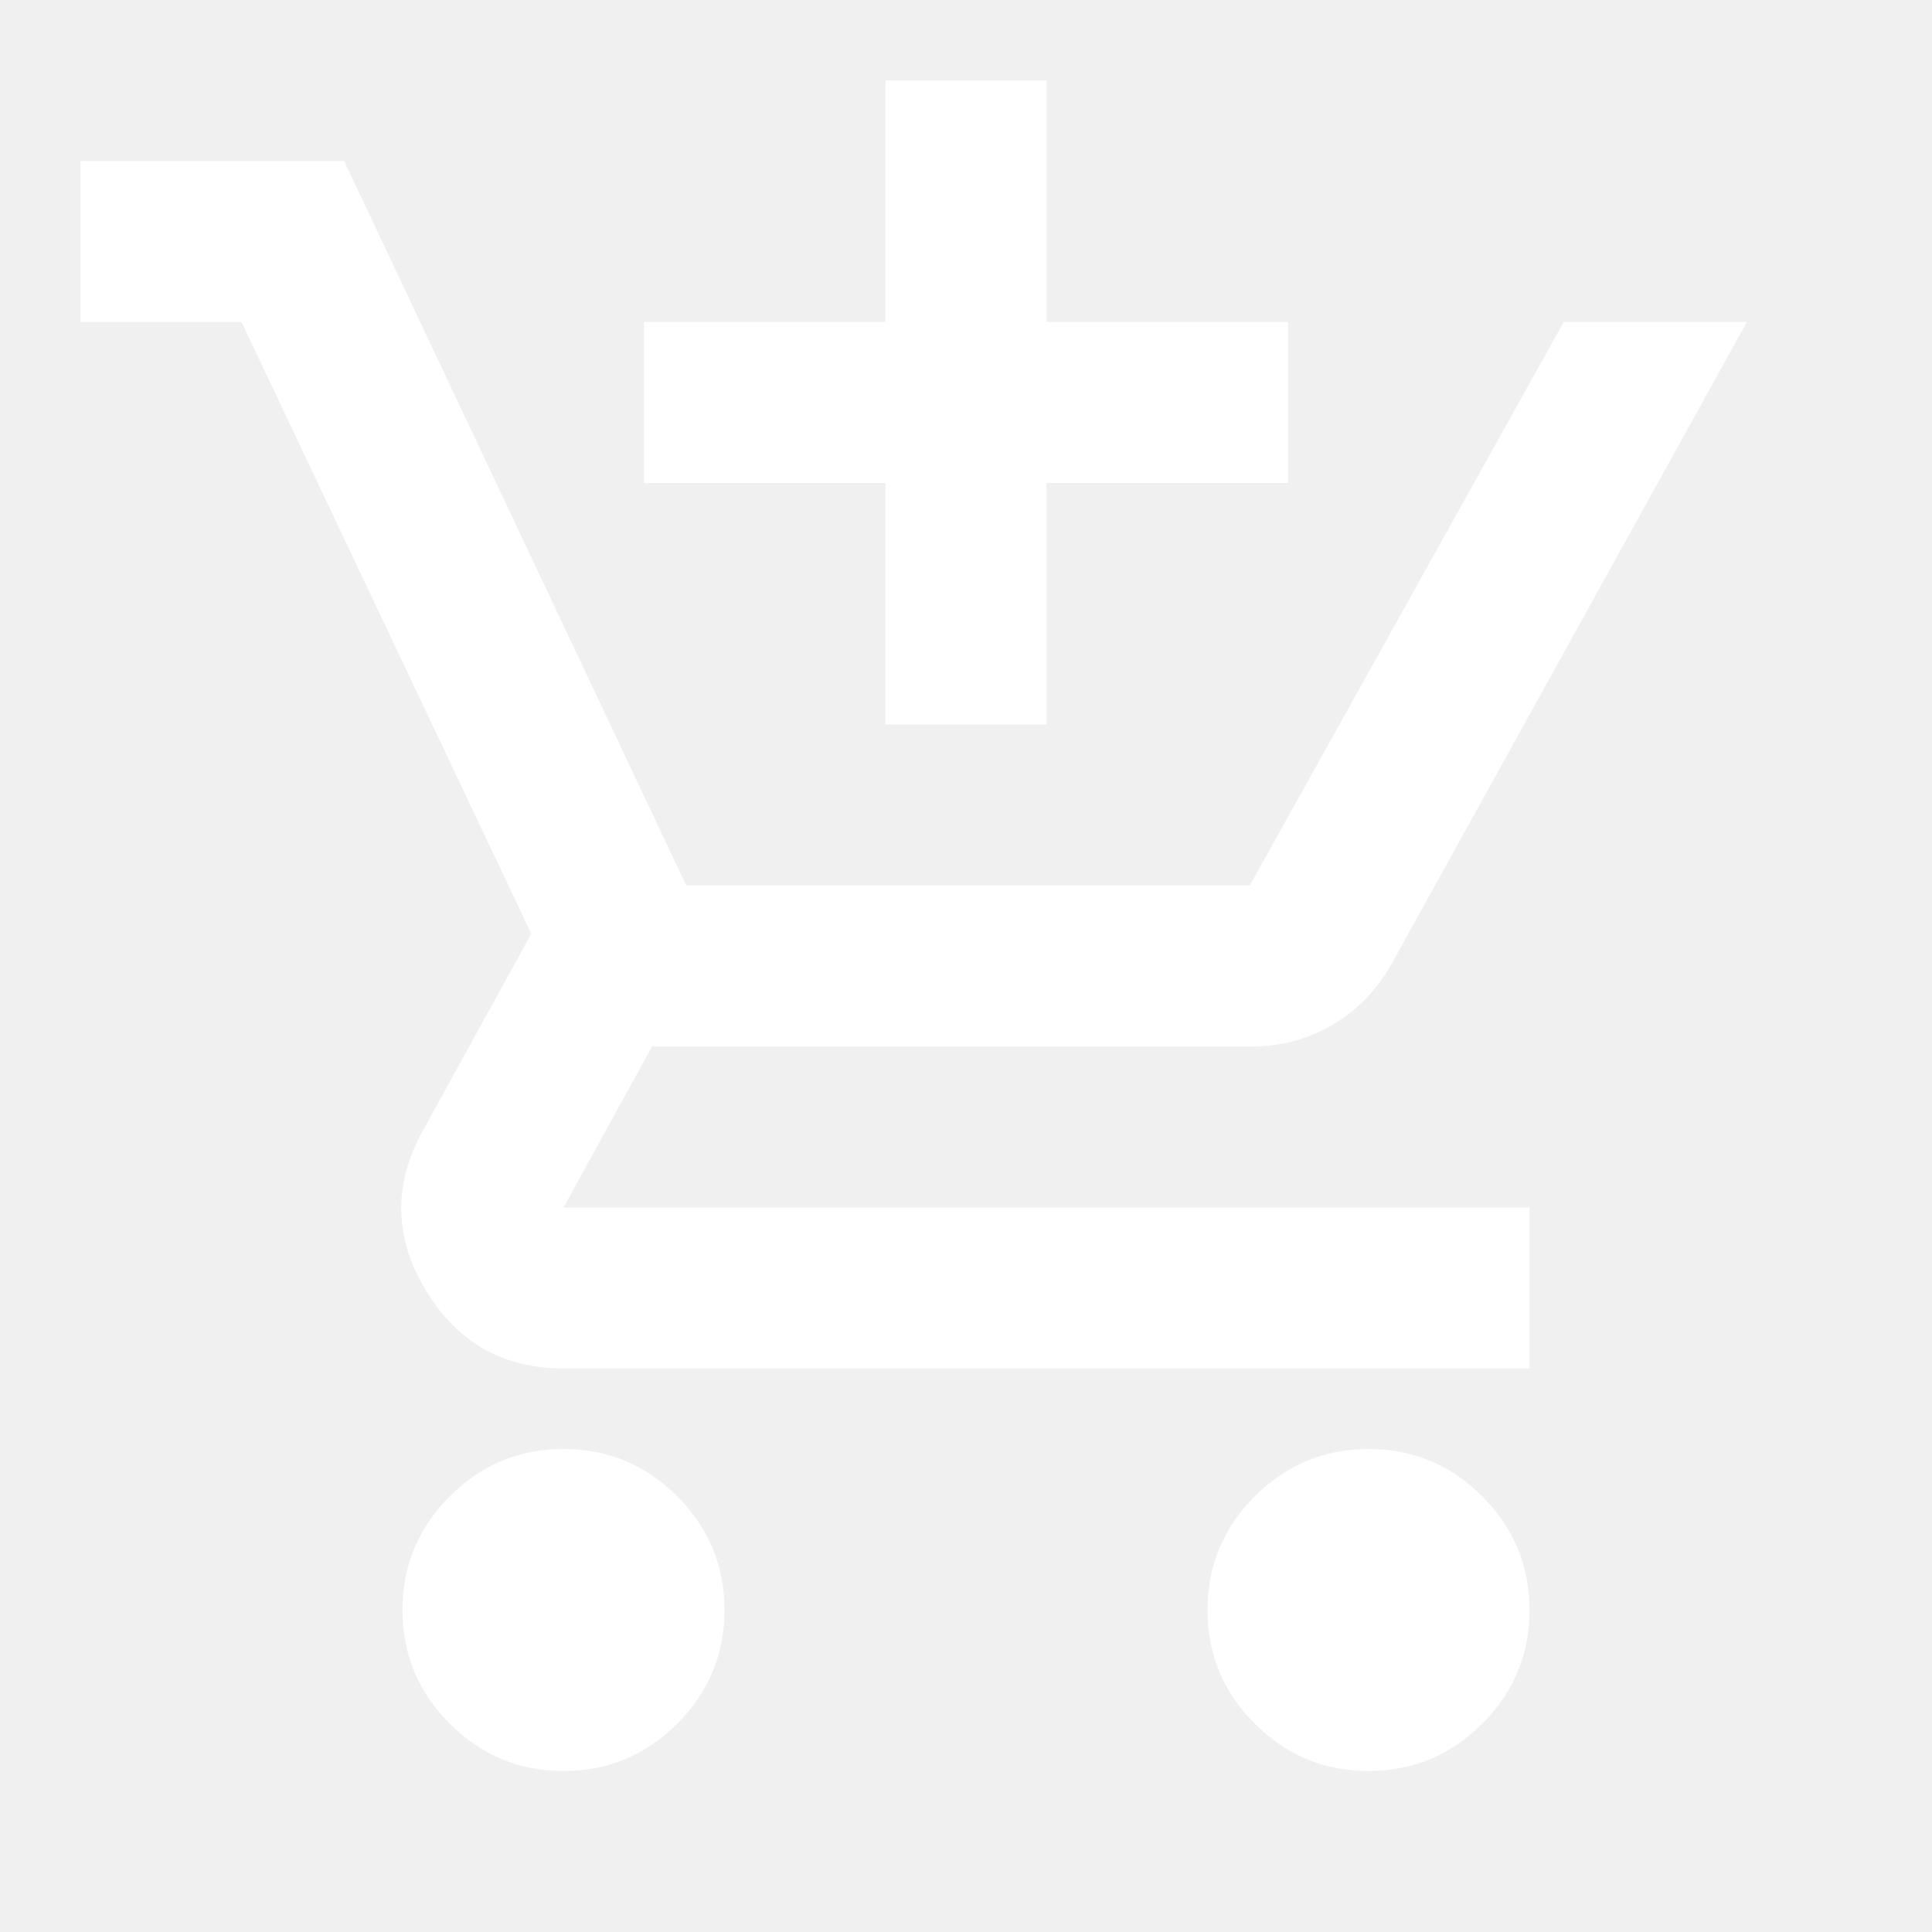
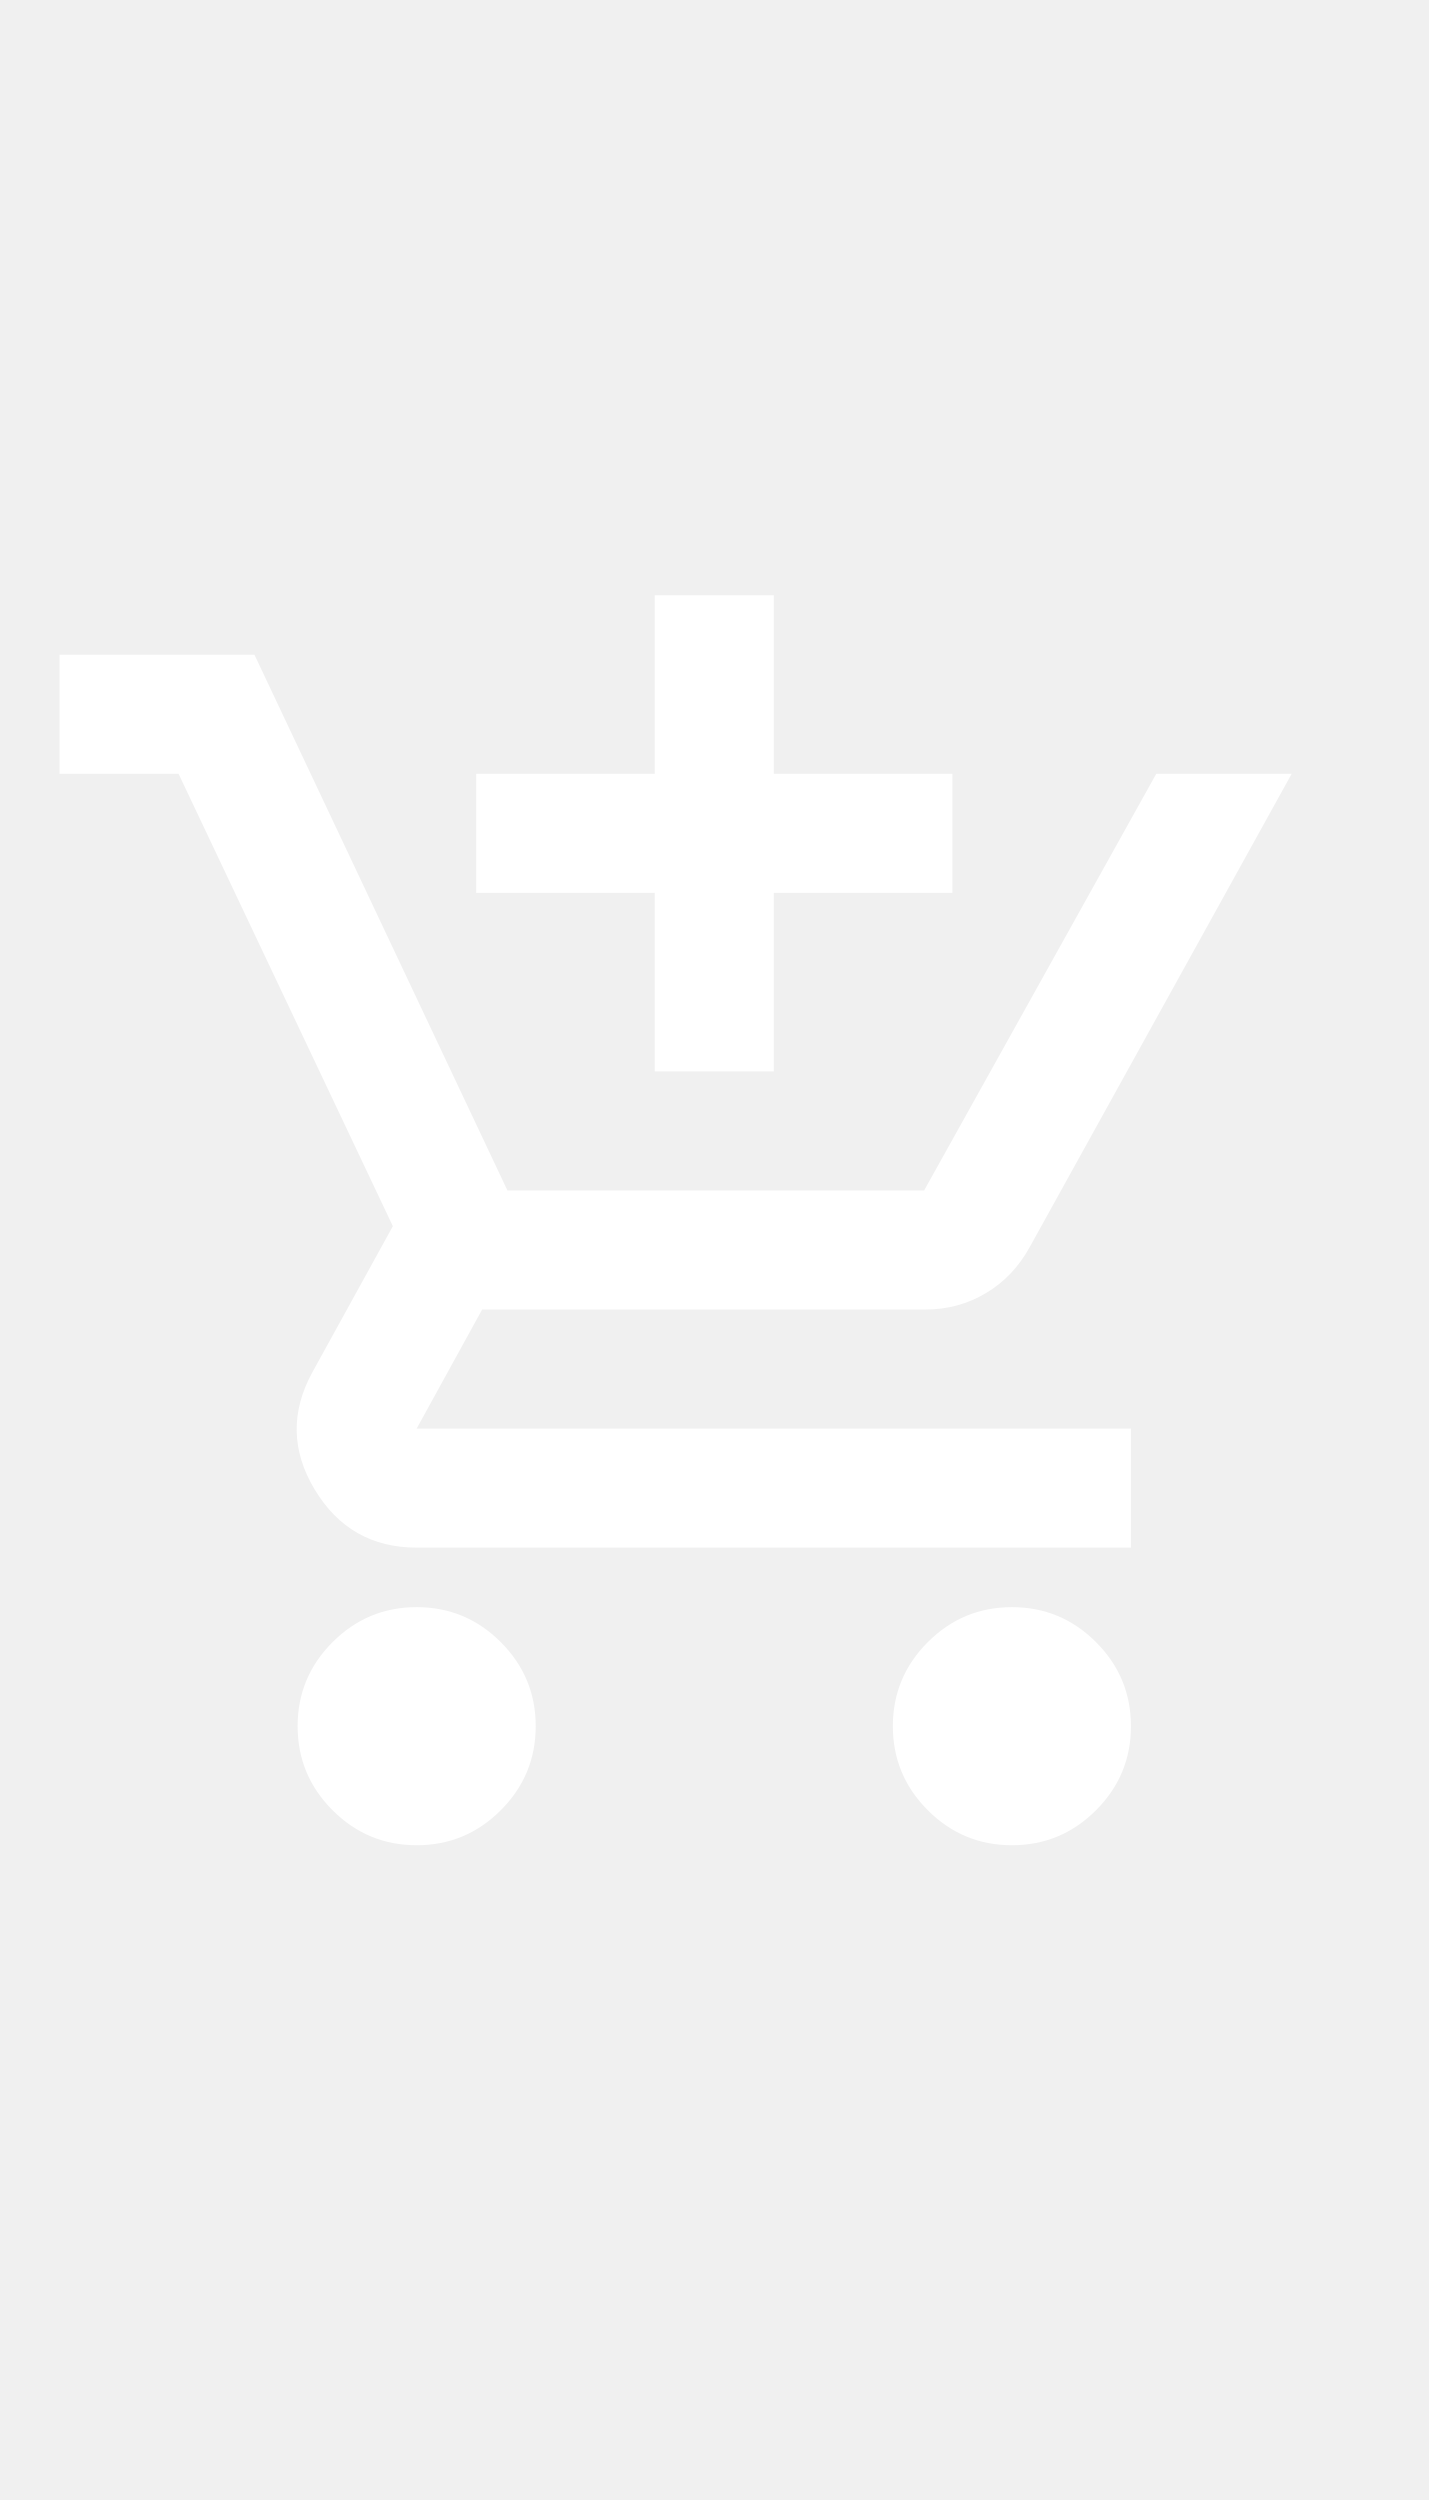
- <svg xmlns="http://www.w3.org/2000/svg" height="24px" viewBox="0 -960 960 960" width="24px" fill="#fff">
+ <svg xmlns="http://www.w3.org/2000/svg" height="42px" viewBox="0 -960 960 960" width="24px" fill="#fff">
  <path d="M440-600v-120H320v-80h120v-120h80v120h120v80H520v120h-80ZM280-80q-33 0-56.5-23.5T200-160q0-33 23.5-56.5T280-240q33 0 56.5 23.5T360-160q0 33-23.5 56.5T280-80Zm400 0q-33 0-56.5-23.5T600-160q0-33 23.5-56.5T680-240q33 0 56.5 23.5T760-160q0 33-23.5 56.5T680-80ZM40-800v-80h131l170 360h280l156-280h91L692-482q-11 20-29.5 31T622-440H324l-44 80h480v80H280q-45 0-68.5-39t-1.5-79l54-98-144-304H40Z" />
</svg>
